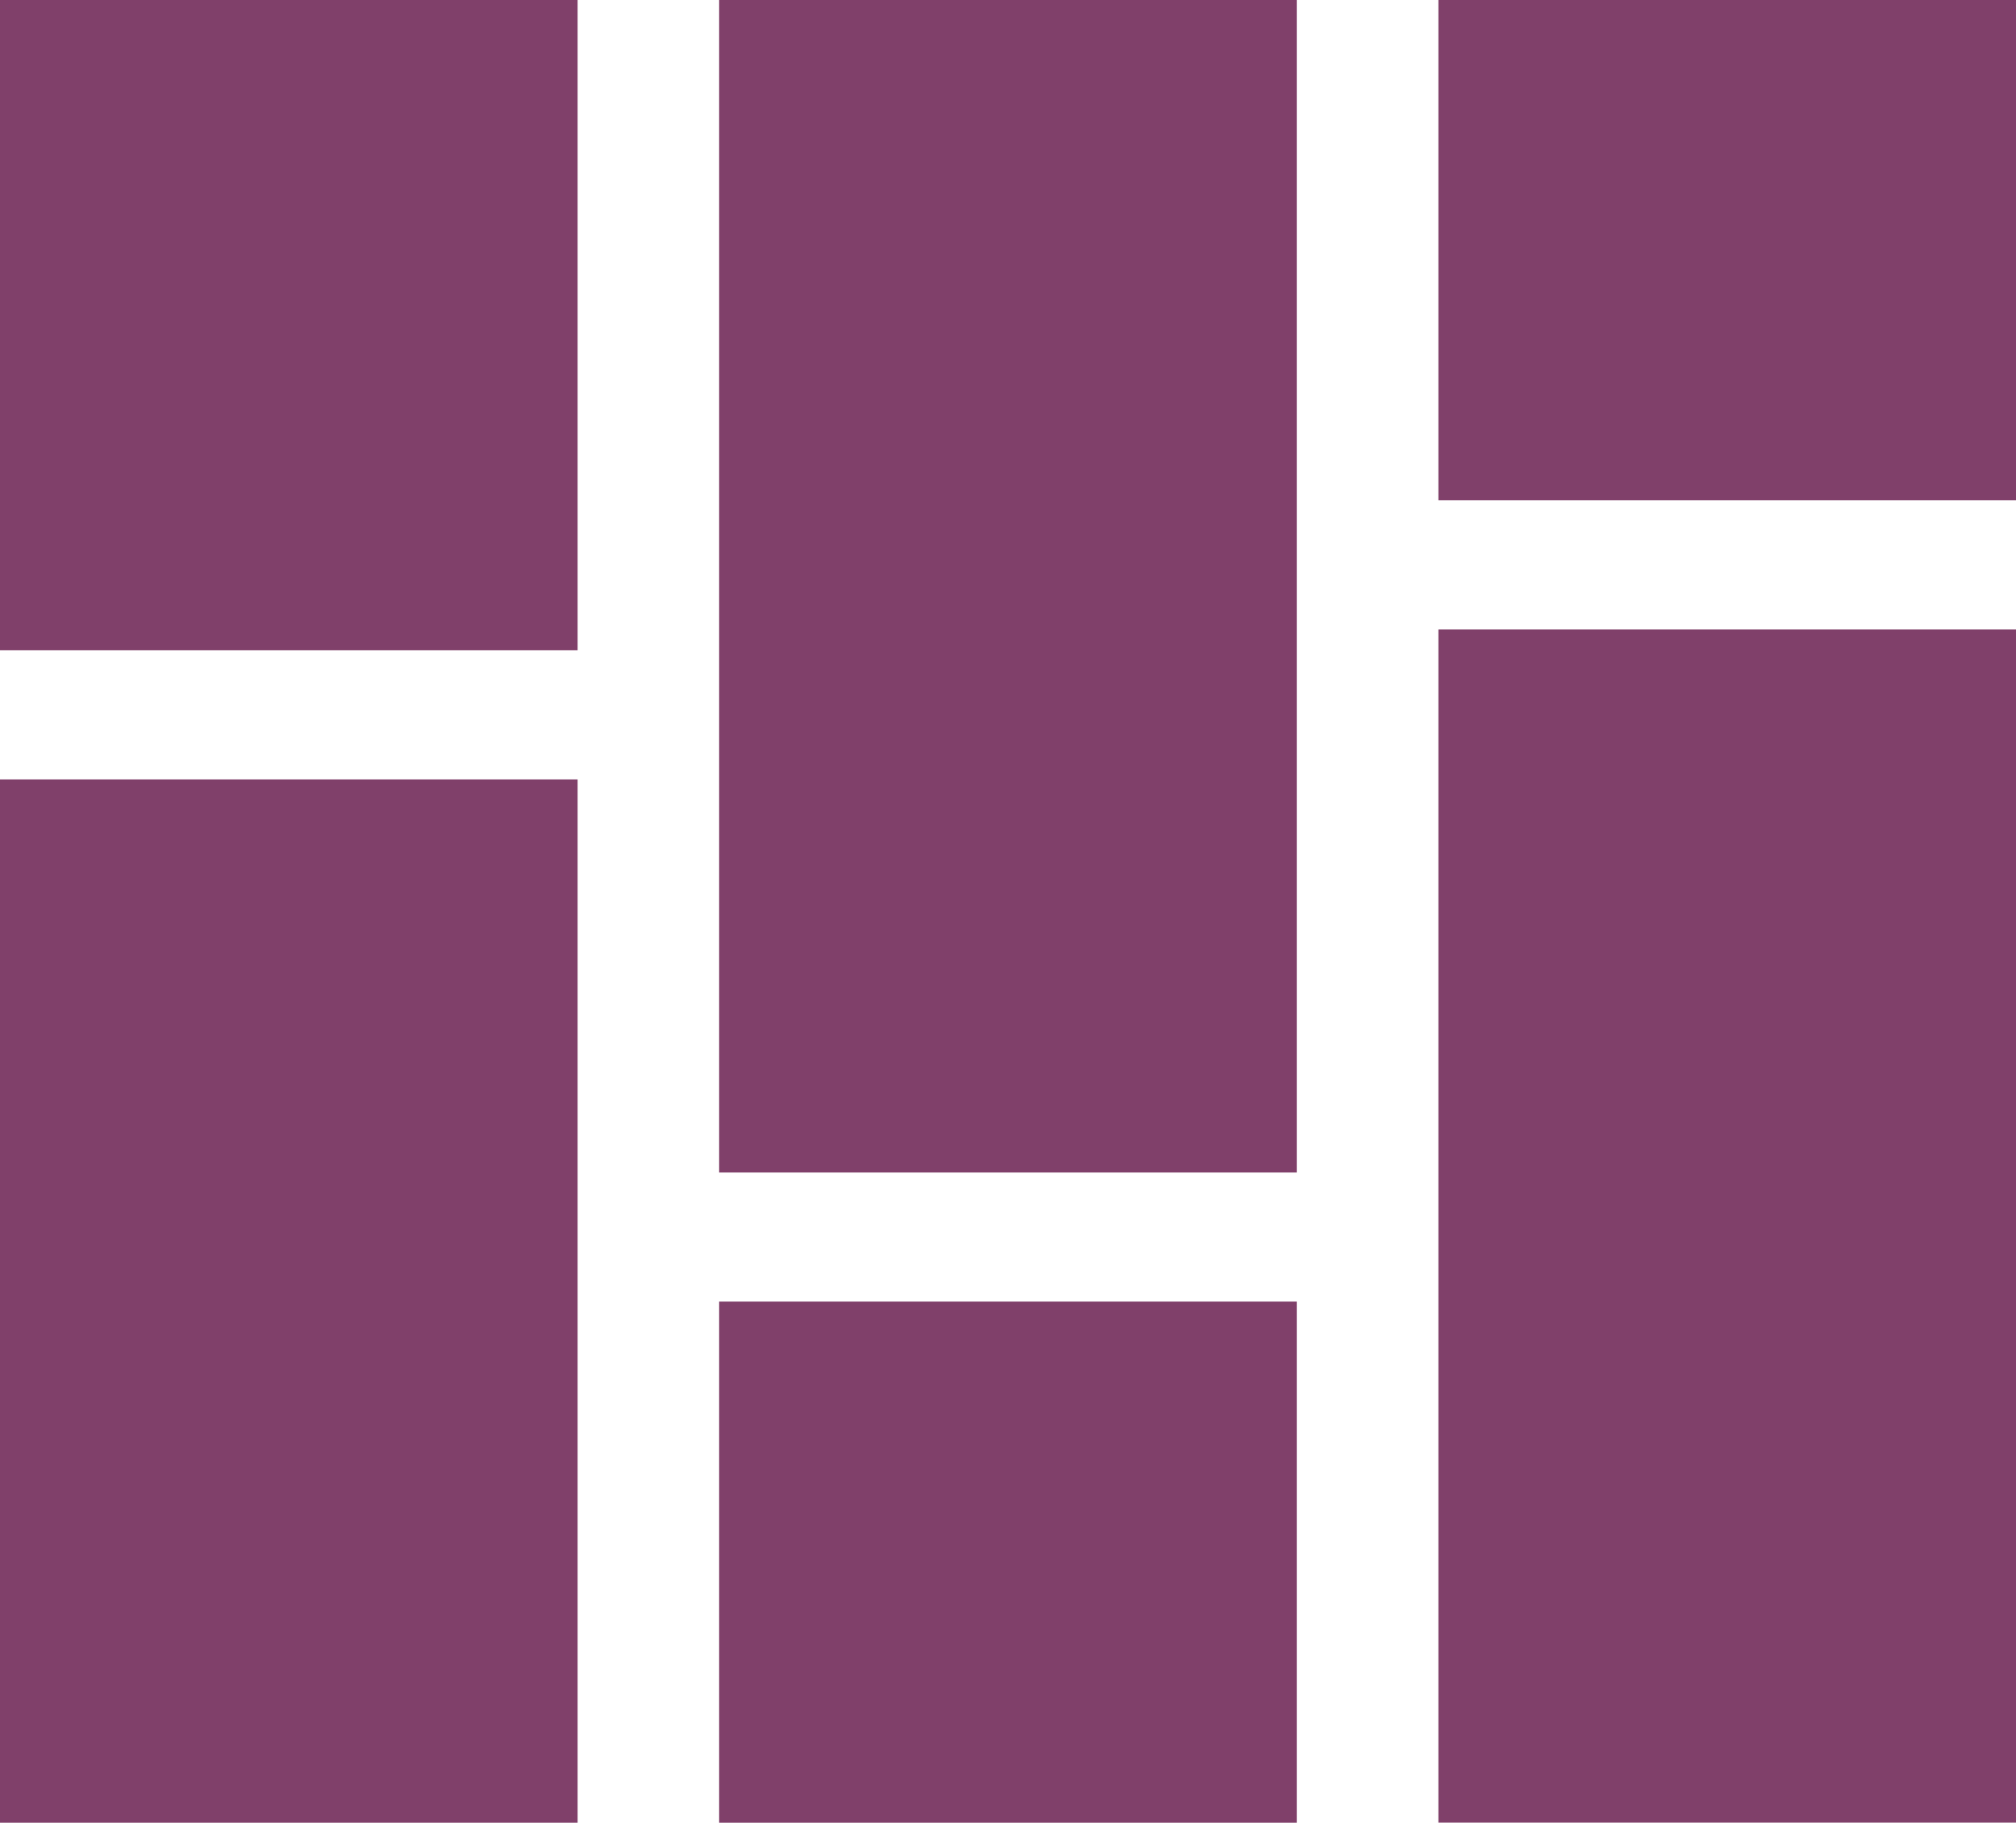
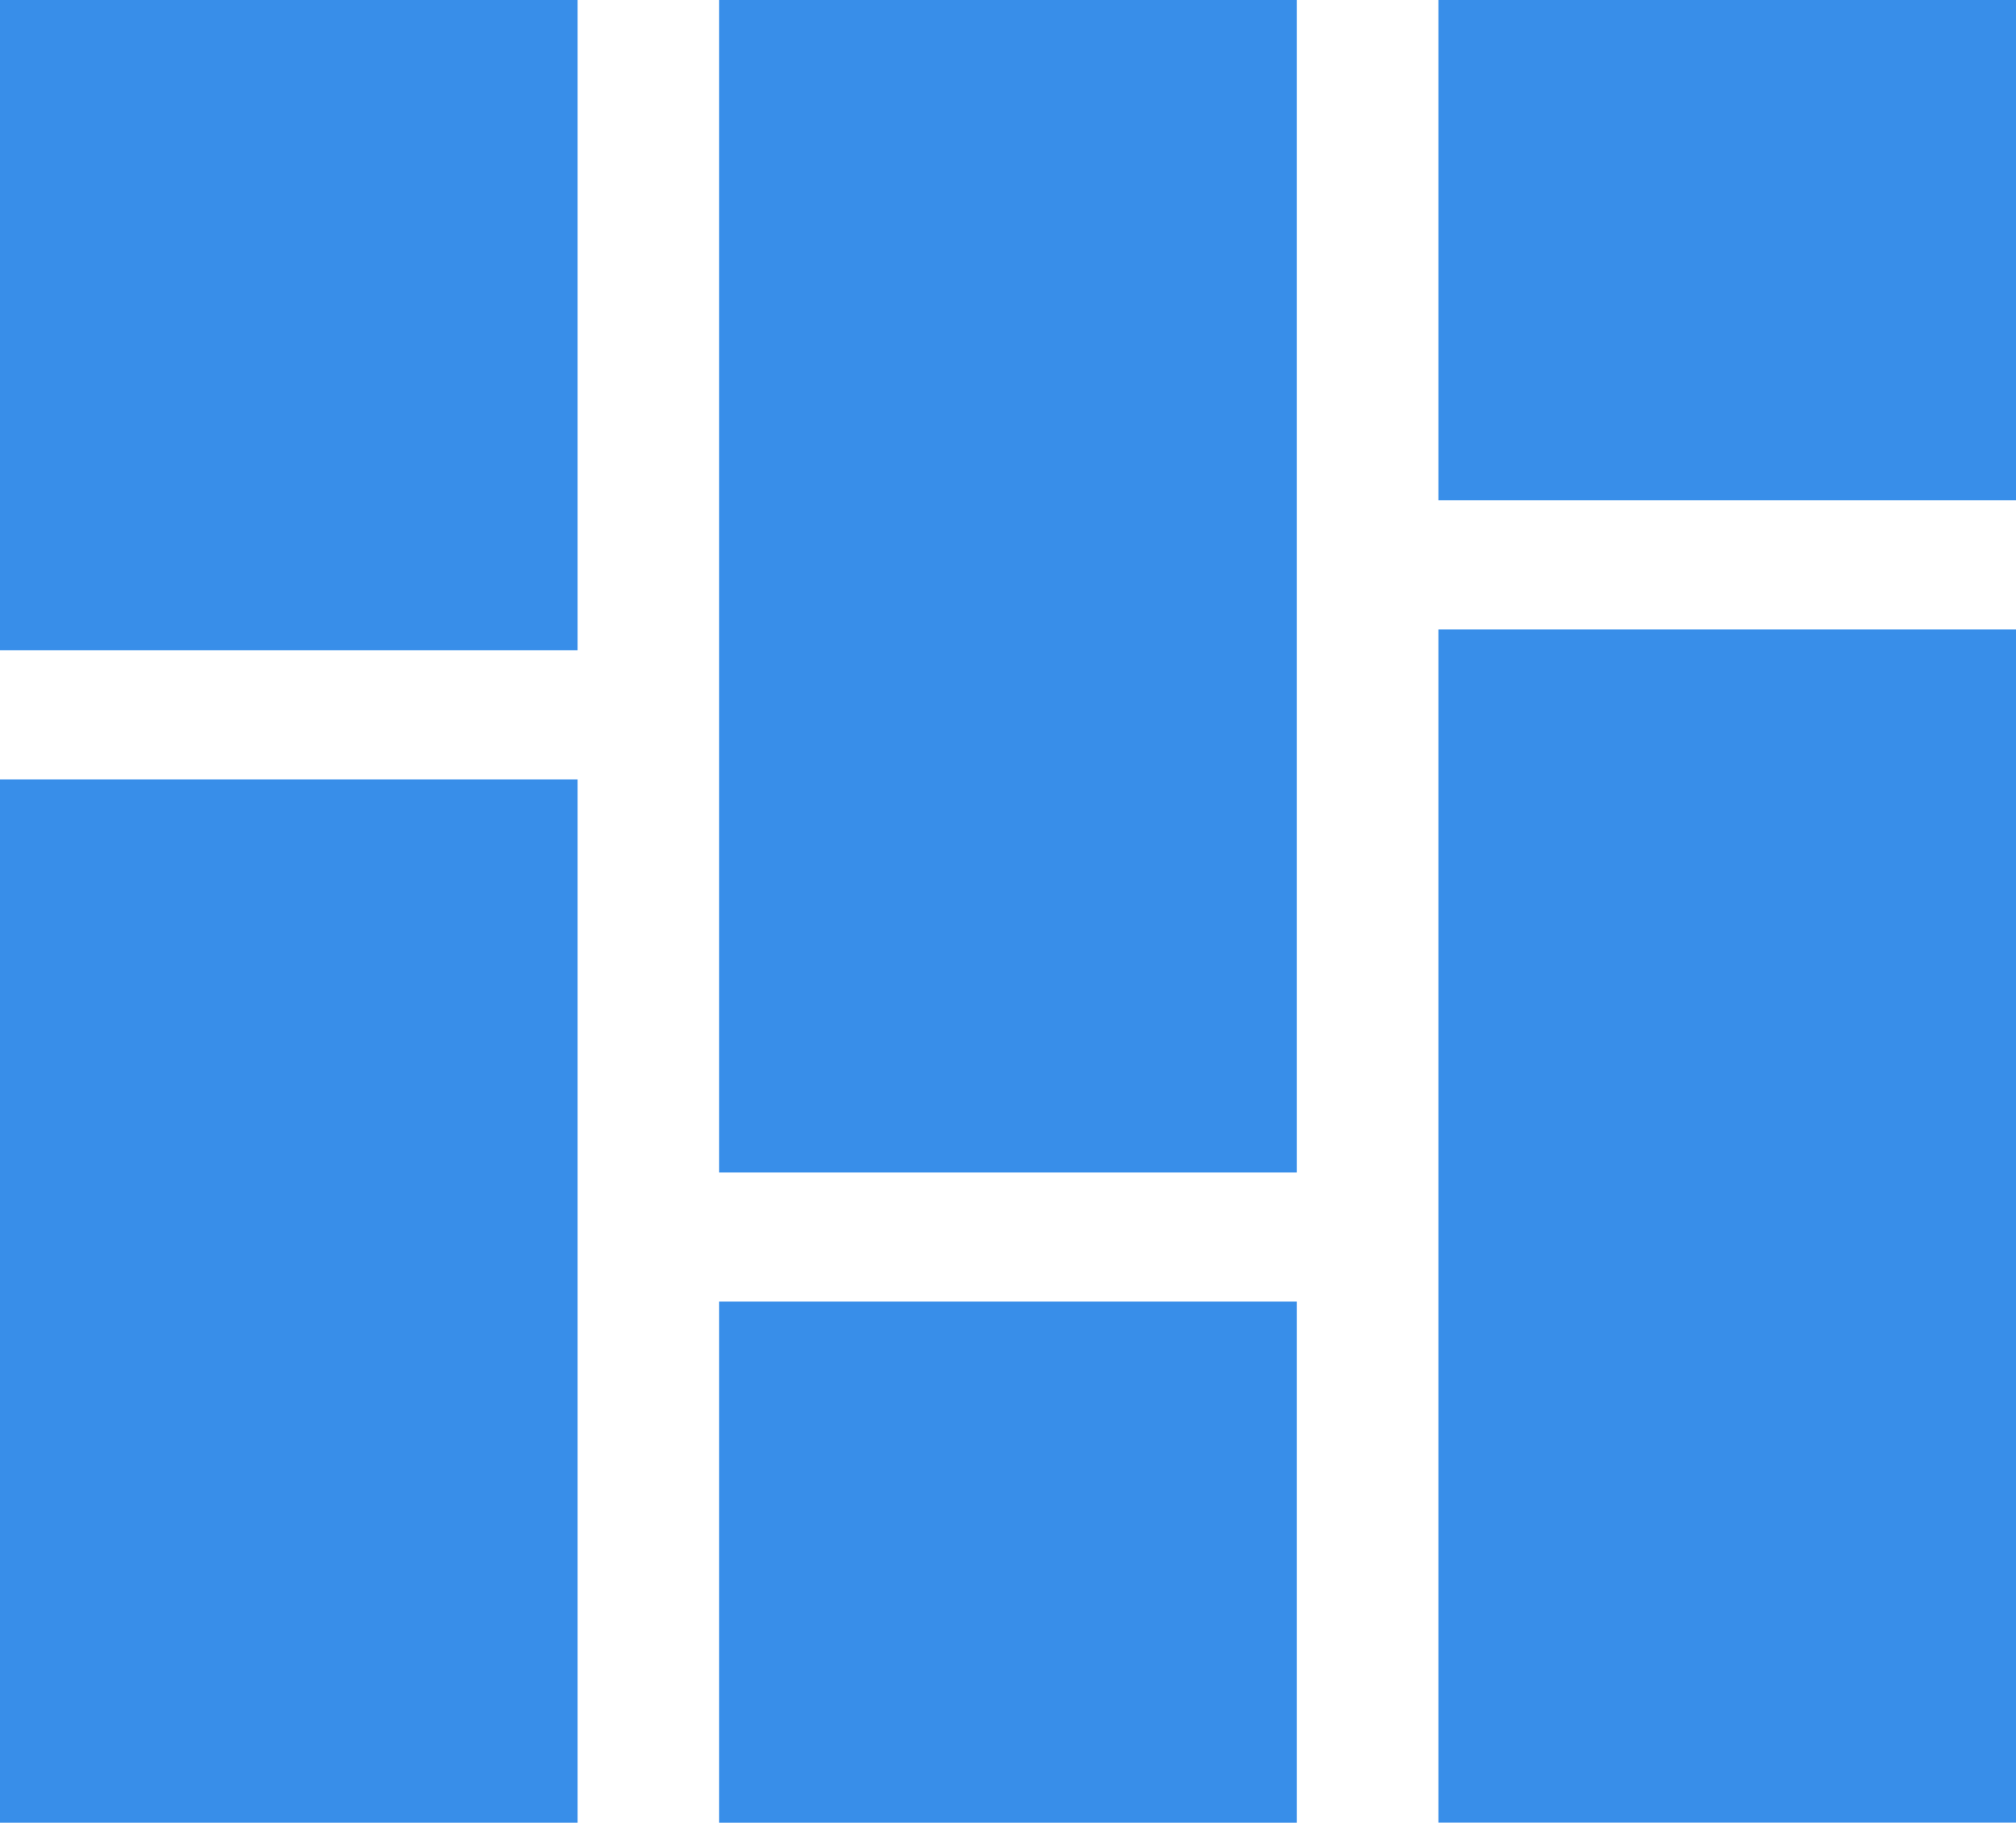
<svg xmlns="http://www.w3.org/2000/svg" version="1.1" x="0px" y="0px" width="21.58px" height="19.514px" viewBox="0 0 21.58 19.514" enable-background="new 0 0 21.58 19.514" xml:space="preserve">
  <g id="Layer_1">
    <g>
      <g>
-         <rect fill="#80406A" width="6.183" height="6.961" />
-         <rect y="8.344" fill="#80406A" width="6.183" height="11.17" />
+         <rect fill="#388ee9" width="6.183" height="6.961" />
+         <rect y="8.344" fill="#388ee9" width="6.183" height="11.17" />
      </g>
      <g>
-         <rect x="7.698" fill="#80406A" width="6.183" height="12.553" />
-         <rect x="7.698" y="13.935" fill="#80406A" width="6.183" height="5.579" />
+         <rect x="7.698" fill="#388ee9" width="6.183" height="12.553" />
+         <rect x="7.698" y="13.935" fill="#388ee9" width="6.183" height="5.579" />
      </g>
      <g>
-         <rect x="15.397" fill="#80406A" width="6.183" height="5.355" />
-         <rect x="15.397" y="6.738" fill="#80406A" width="6.183" height="12.775" />
+         <rect x="15.397" fill="#388ee9" width="6.183" height="5.355" />
+         <rect x="15.397" y="6.738" fill="#388ee9" width="6.183" height="12.775" />
      </g>
    </g>
  </g>
  <g id="Layer_2">
</g>
</svg>
